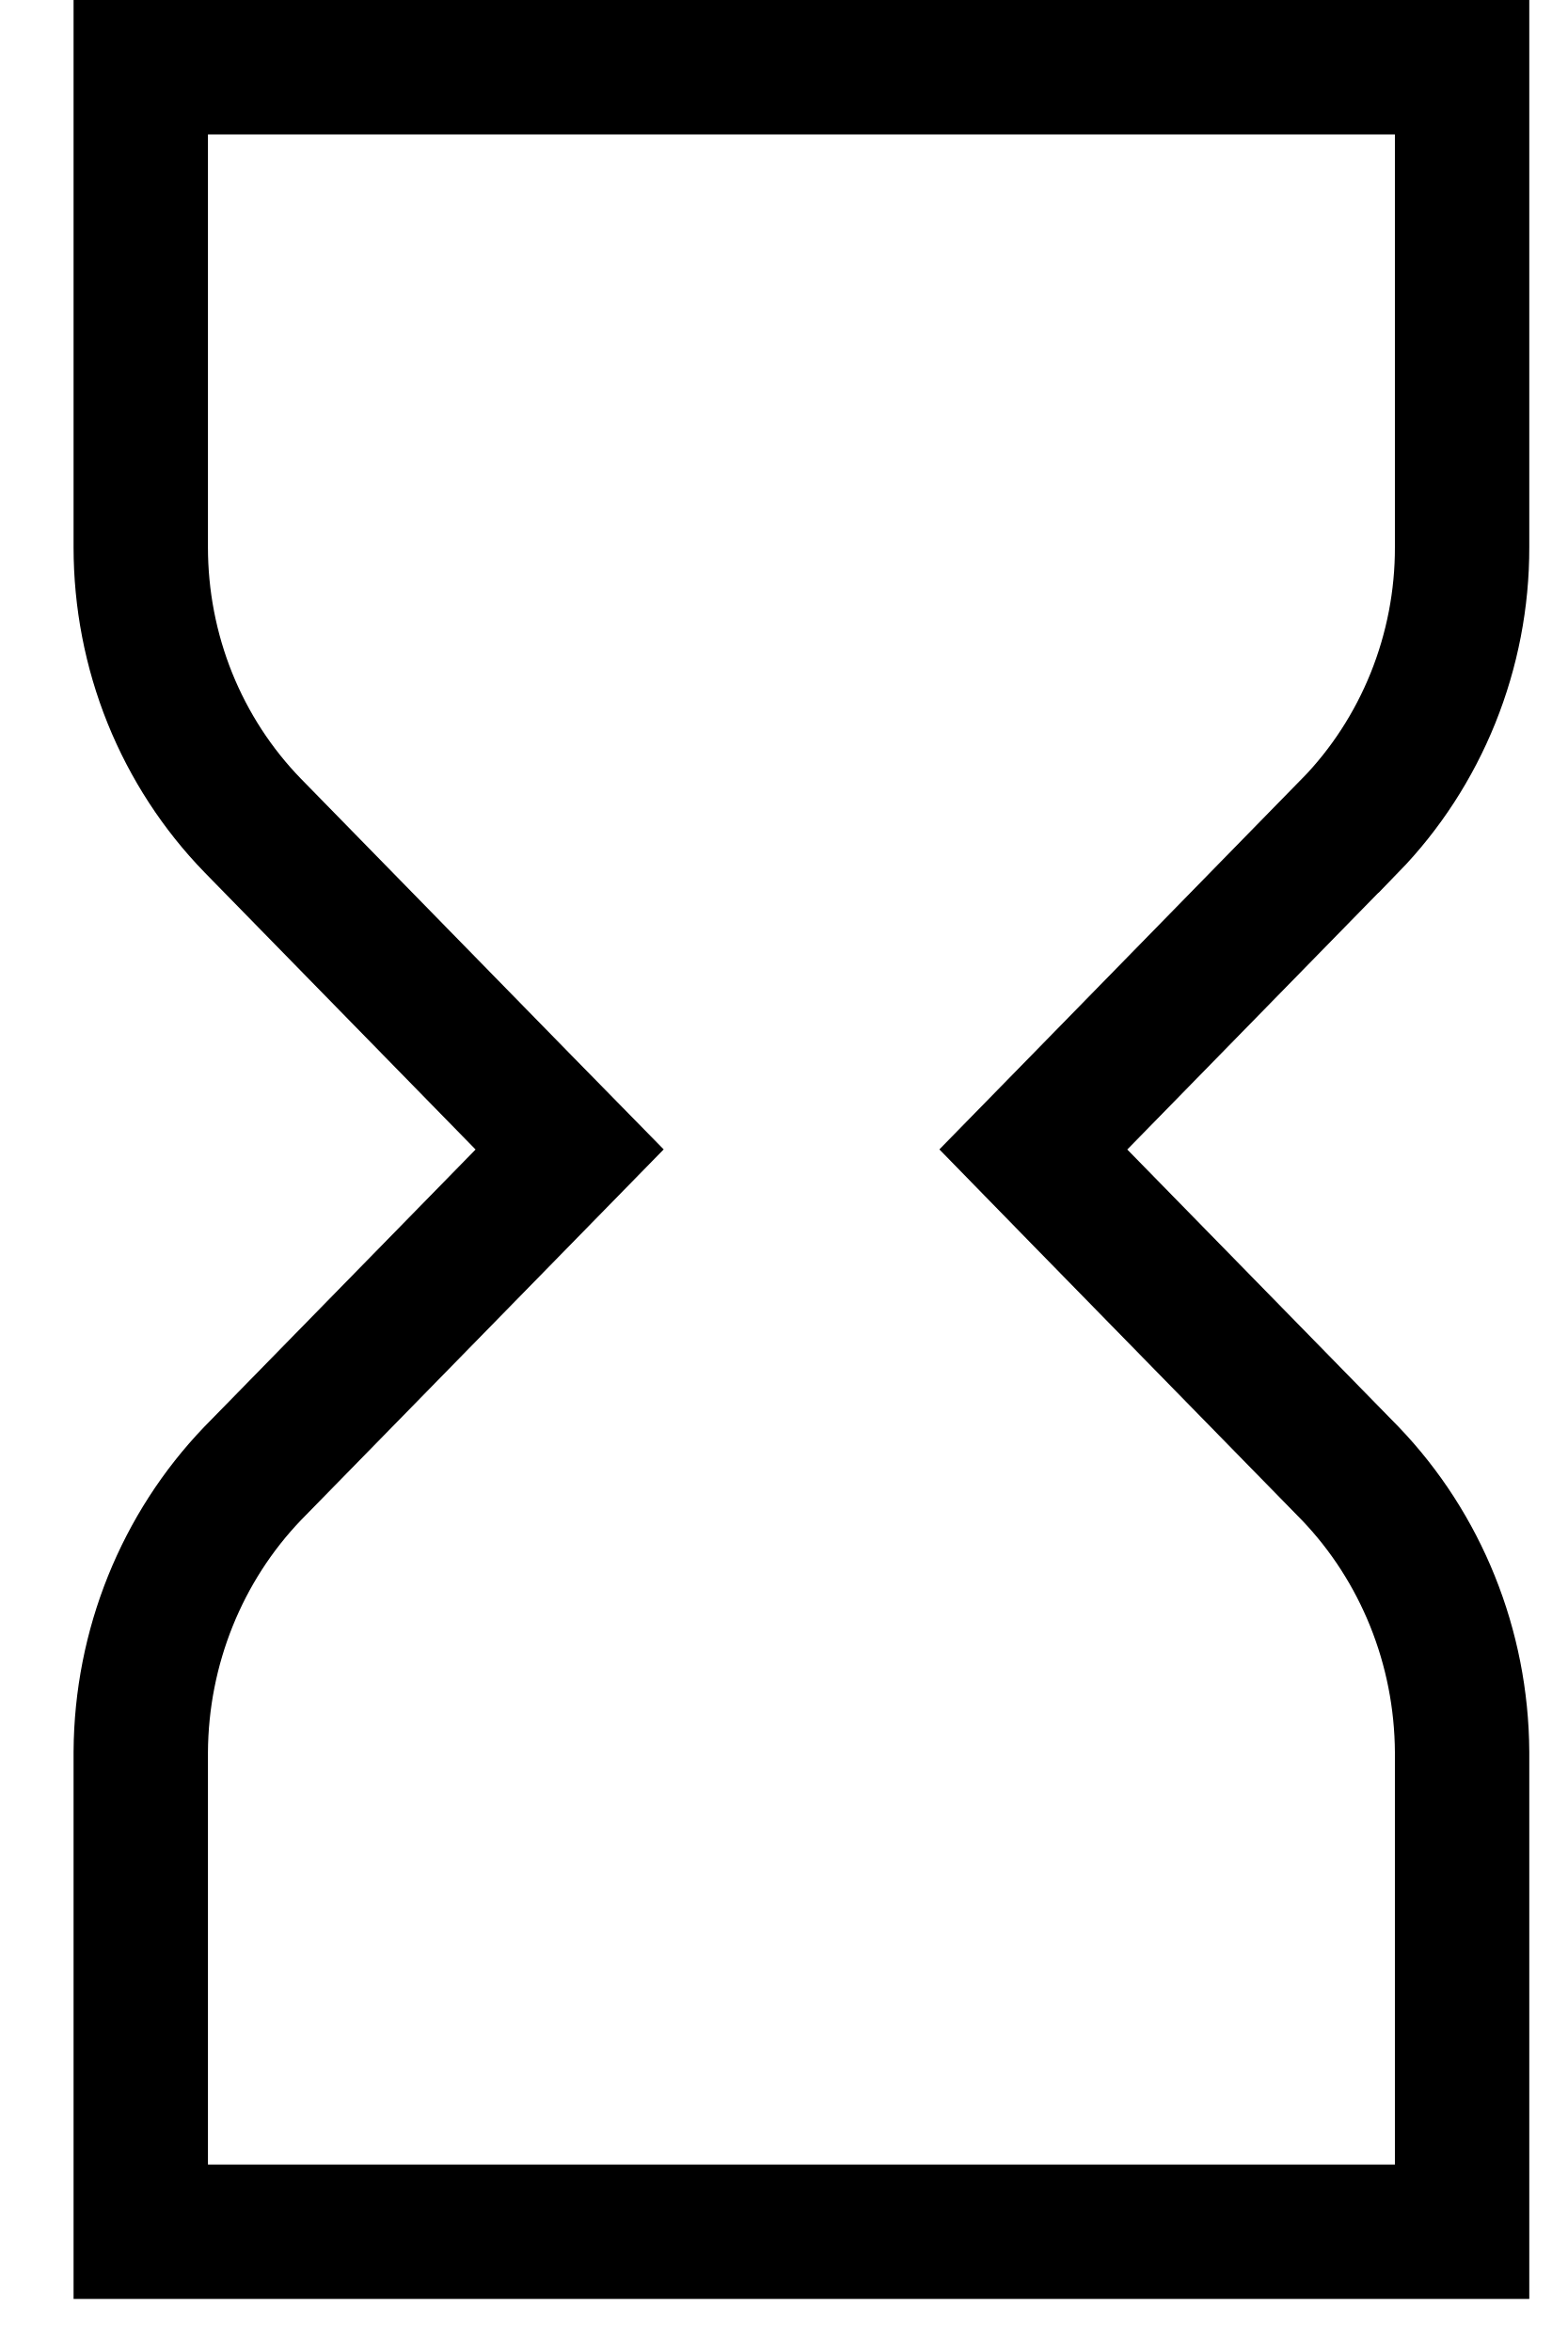
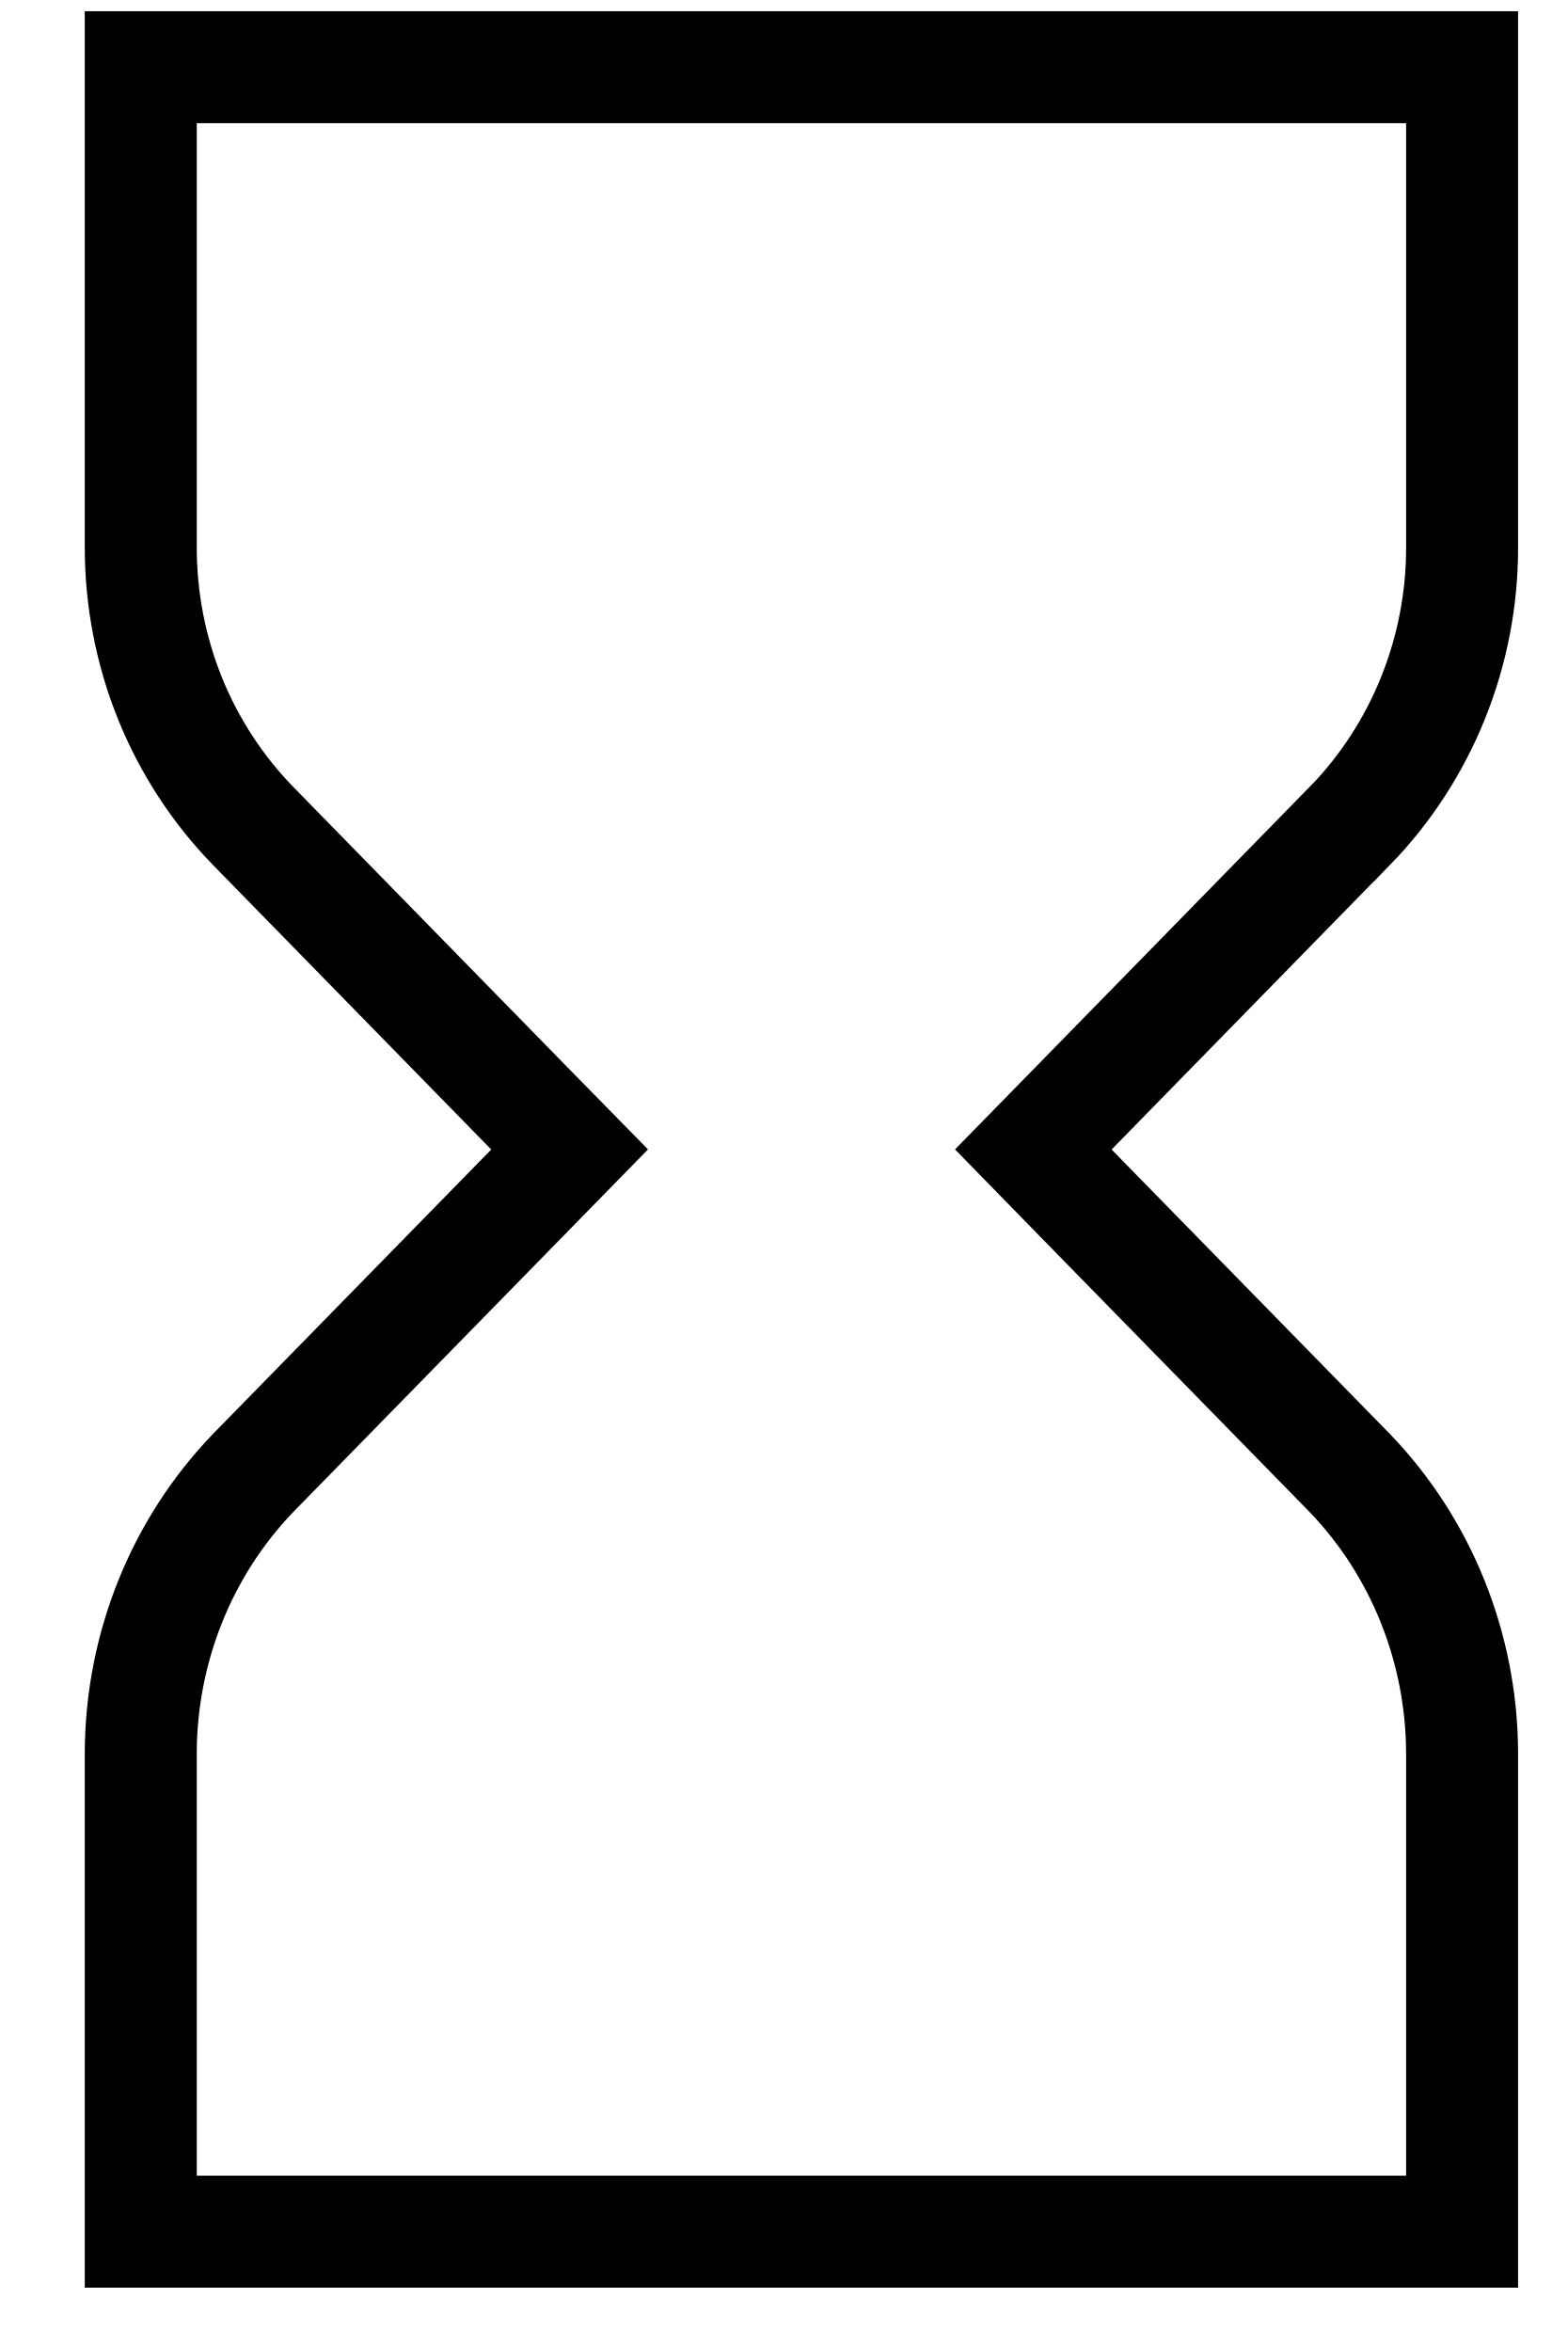
<svg xmlns="http://www.w3.org/2000/svg" width="14" height="21" viewBox="0 0 14 21" fill="none">
-   <path d="M13.057 4.885V4.886C13.058 5.348 12.969 5.806 12.797 6.233C12.625 6.659 12.374 7.046 12.058 7.371C12.057 7.371 12.057 7.371 12.057 7.371L9.638 9.844L9.228 10.263L9.638 10.683L12.056 13.154C12.691 13.815 13.052 14.708 13.057 15.643V19.926H1.257V15.643C1.262 14.708 1.623 13.815 2.258 13.154L4.676 10.683L5.087 10.263L4.676 9.844L2.257 7.371C2.257 7.371 2.257 7.371 2.257 7.371C1.941 7.046 1.689 6.659 1.517 6.233C1.345 5.806 1.257 5.348 1.257 4.886V4.885V0.6H13.057V4.885Z" stroke="black" stroke-width="1.2" />
+   <path d="M13.057 4.885V4.886C13.058 5.348 12.969 5.806 12.797 6.233C12.625 6.659 12.374 7.046 12.058 7.371C12.057 7.371 12.057 7.371 12.057 7.371L9.638 9.844L9.228 10.263L9.638 10.683L12.056 13.154C12.691 13.815 13.052 14.708 13.057 15.643V19.926H1.257V15.643C1.262 14.708 1.623 13.815 2.258 13.154L4.676 10.683L5.087 10.263L4.676 9.844L2.257 7.371C2.257 7.371 2.257 7.371 2.257 7.371C1.941 7.046 1.689 6.659 1.517 6.233C1.345 5.806 1.257 5.348 1.257 4.886V4.885V0.6H13.057V4.885Z" stroke="black" strokeWidth="1.2" />
</svg>
